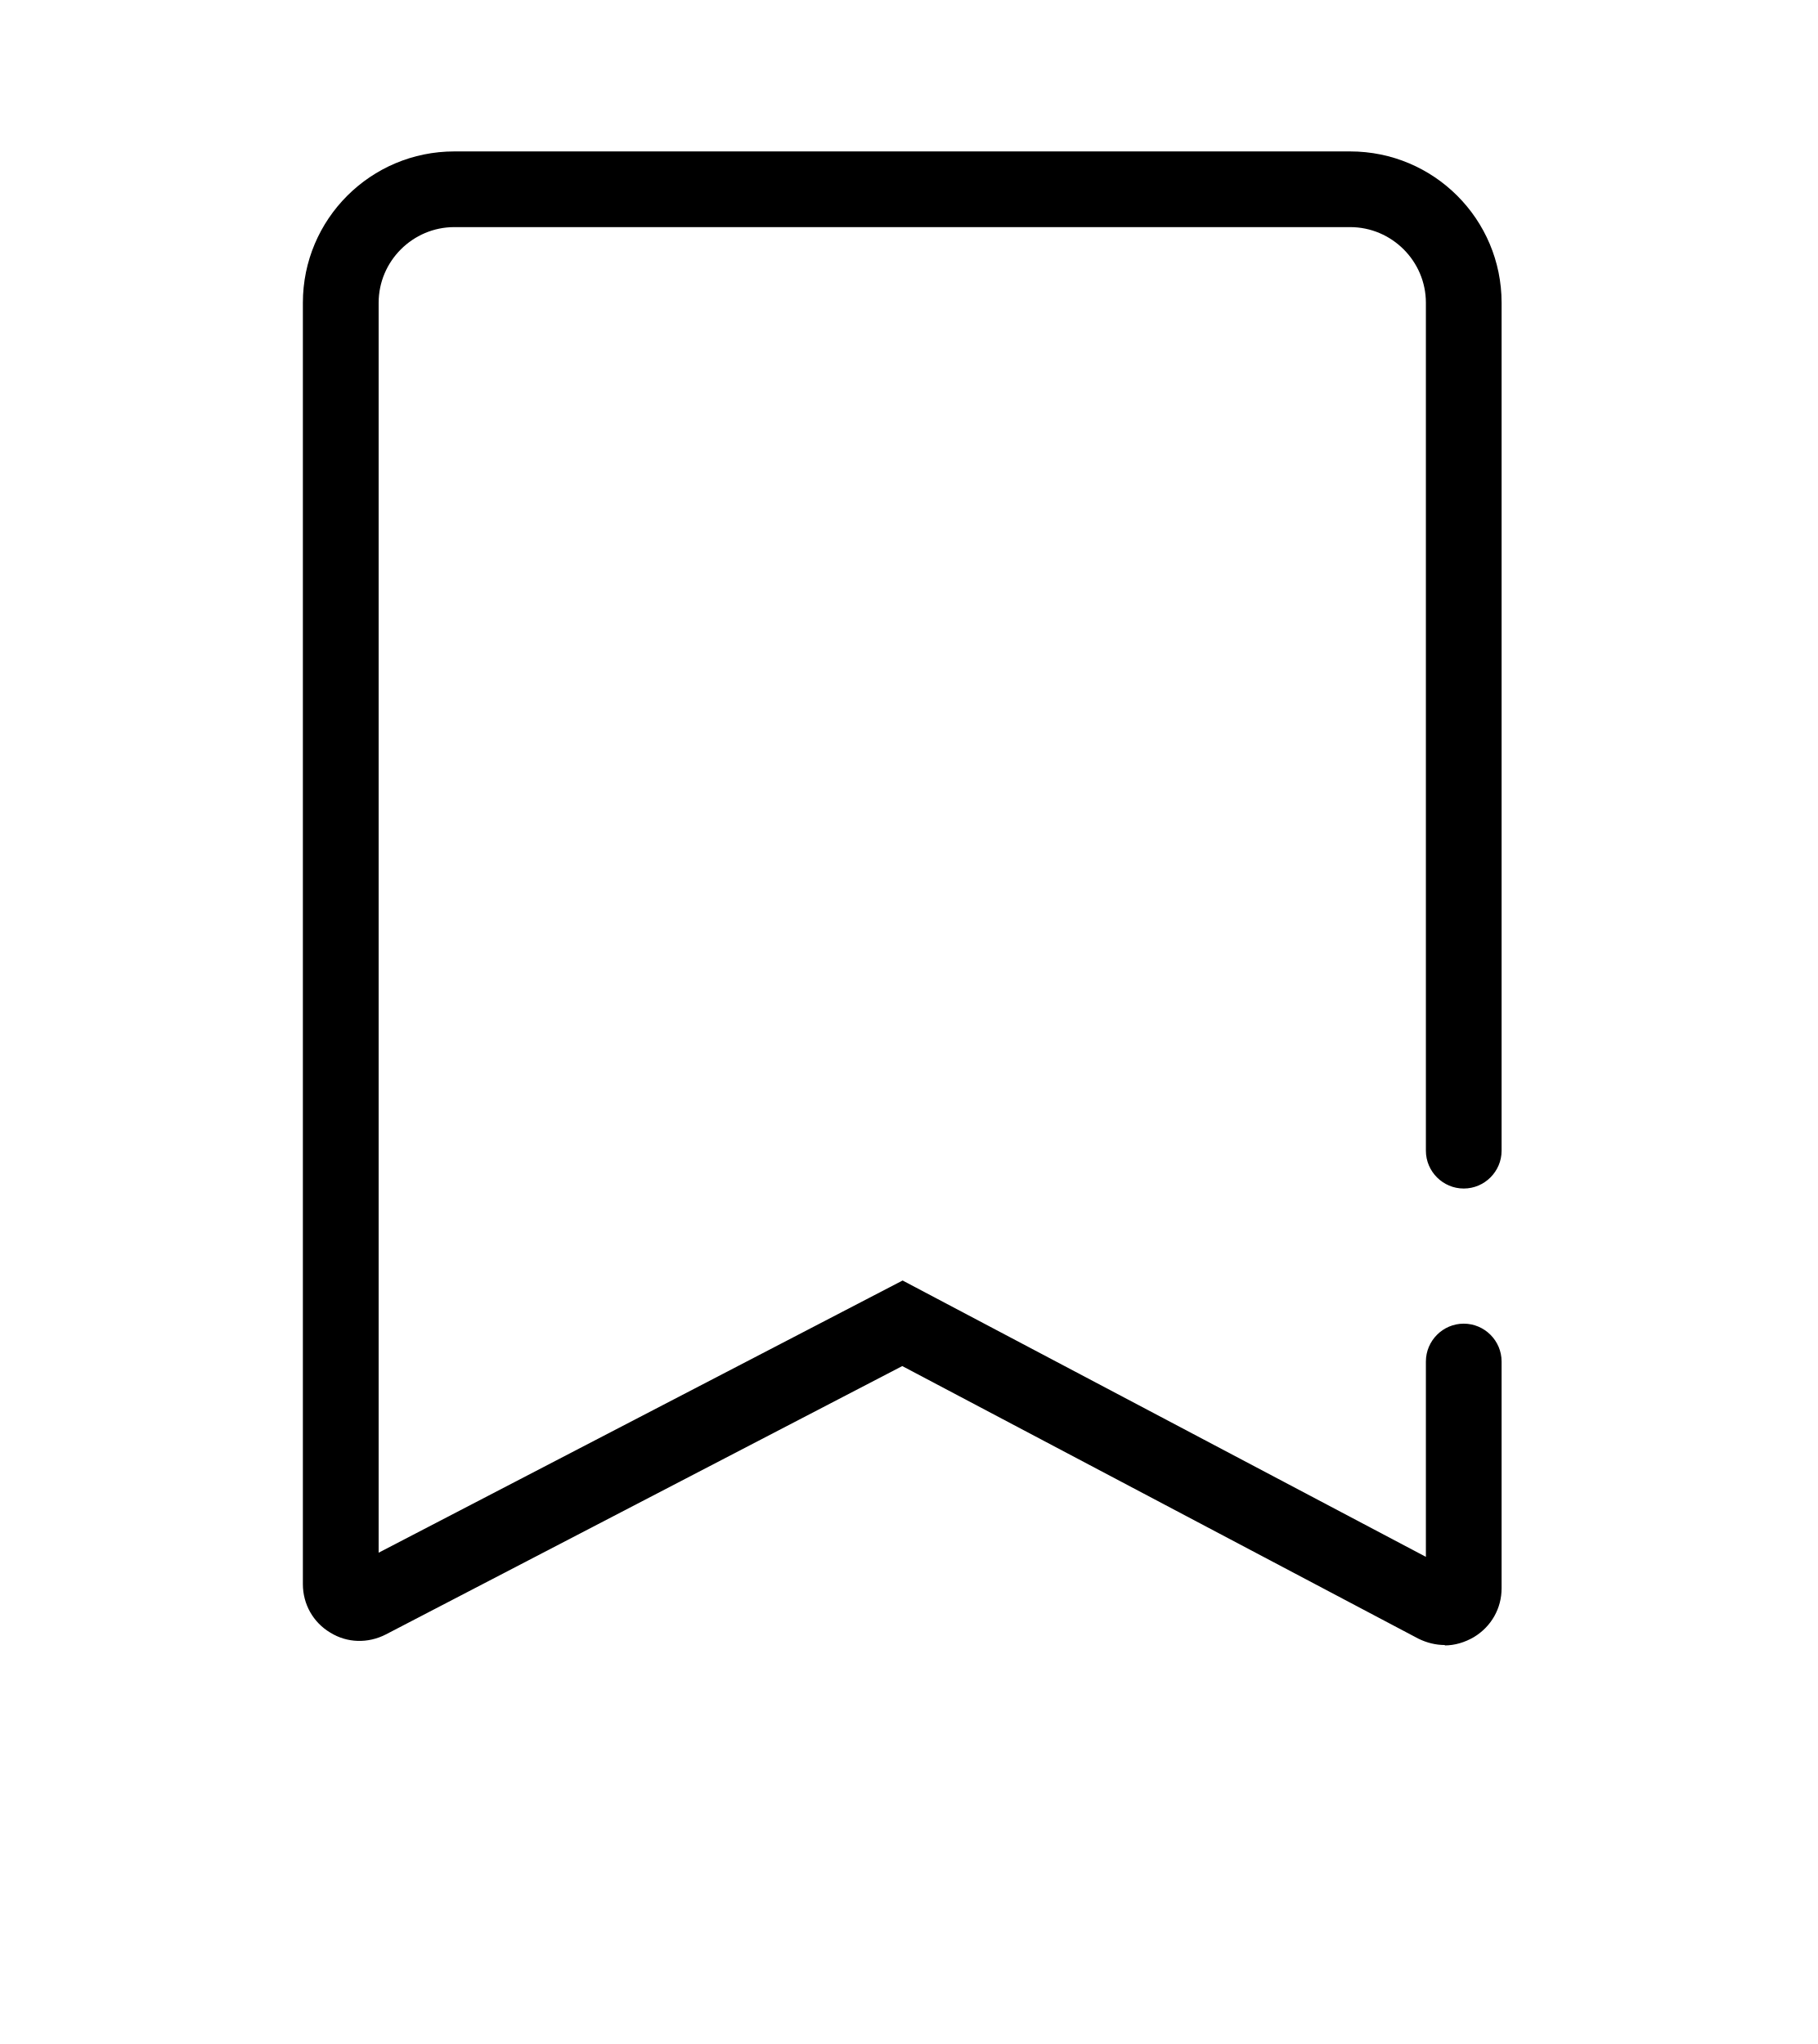
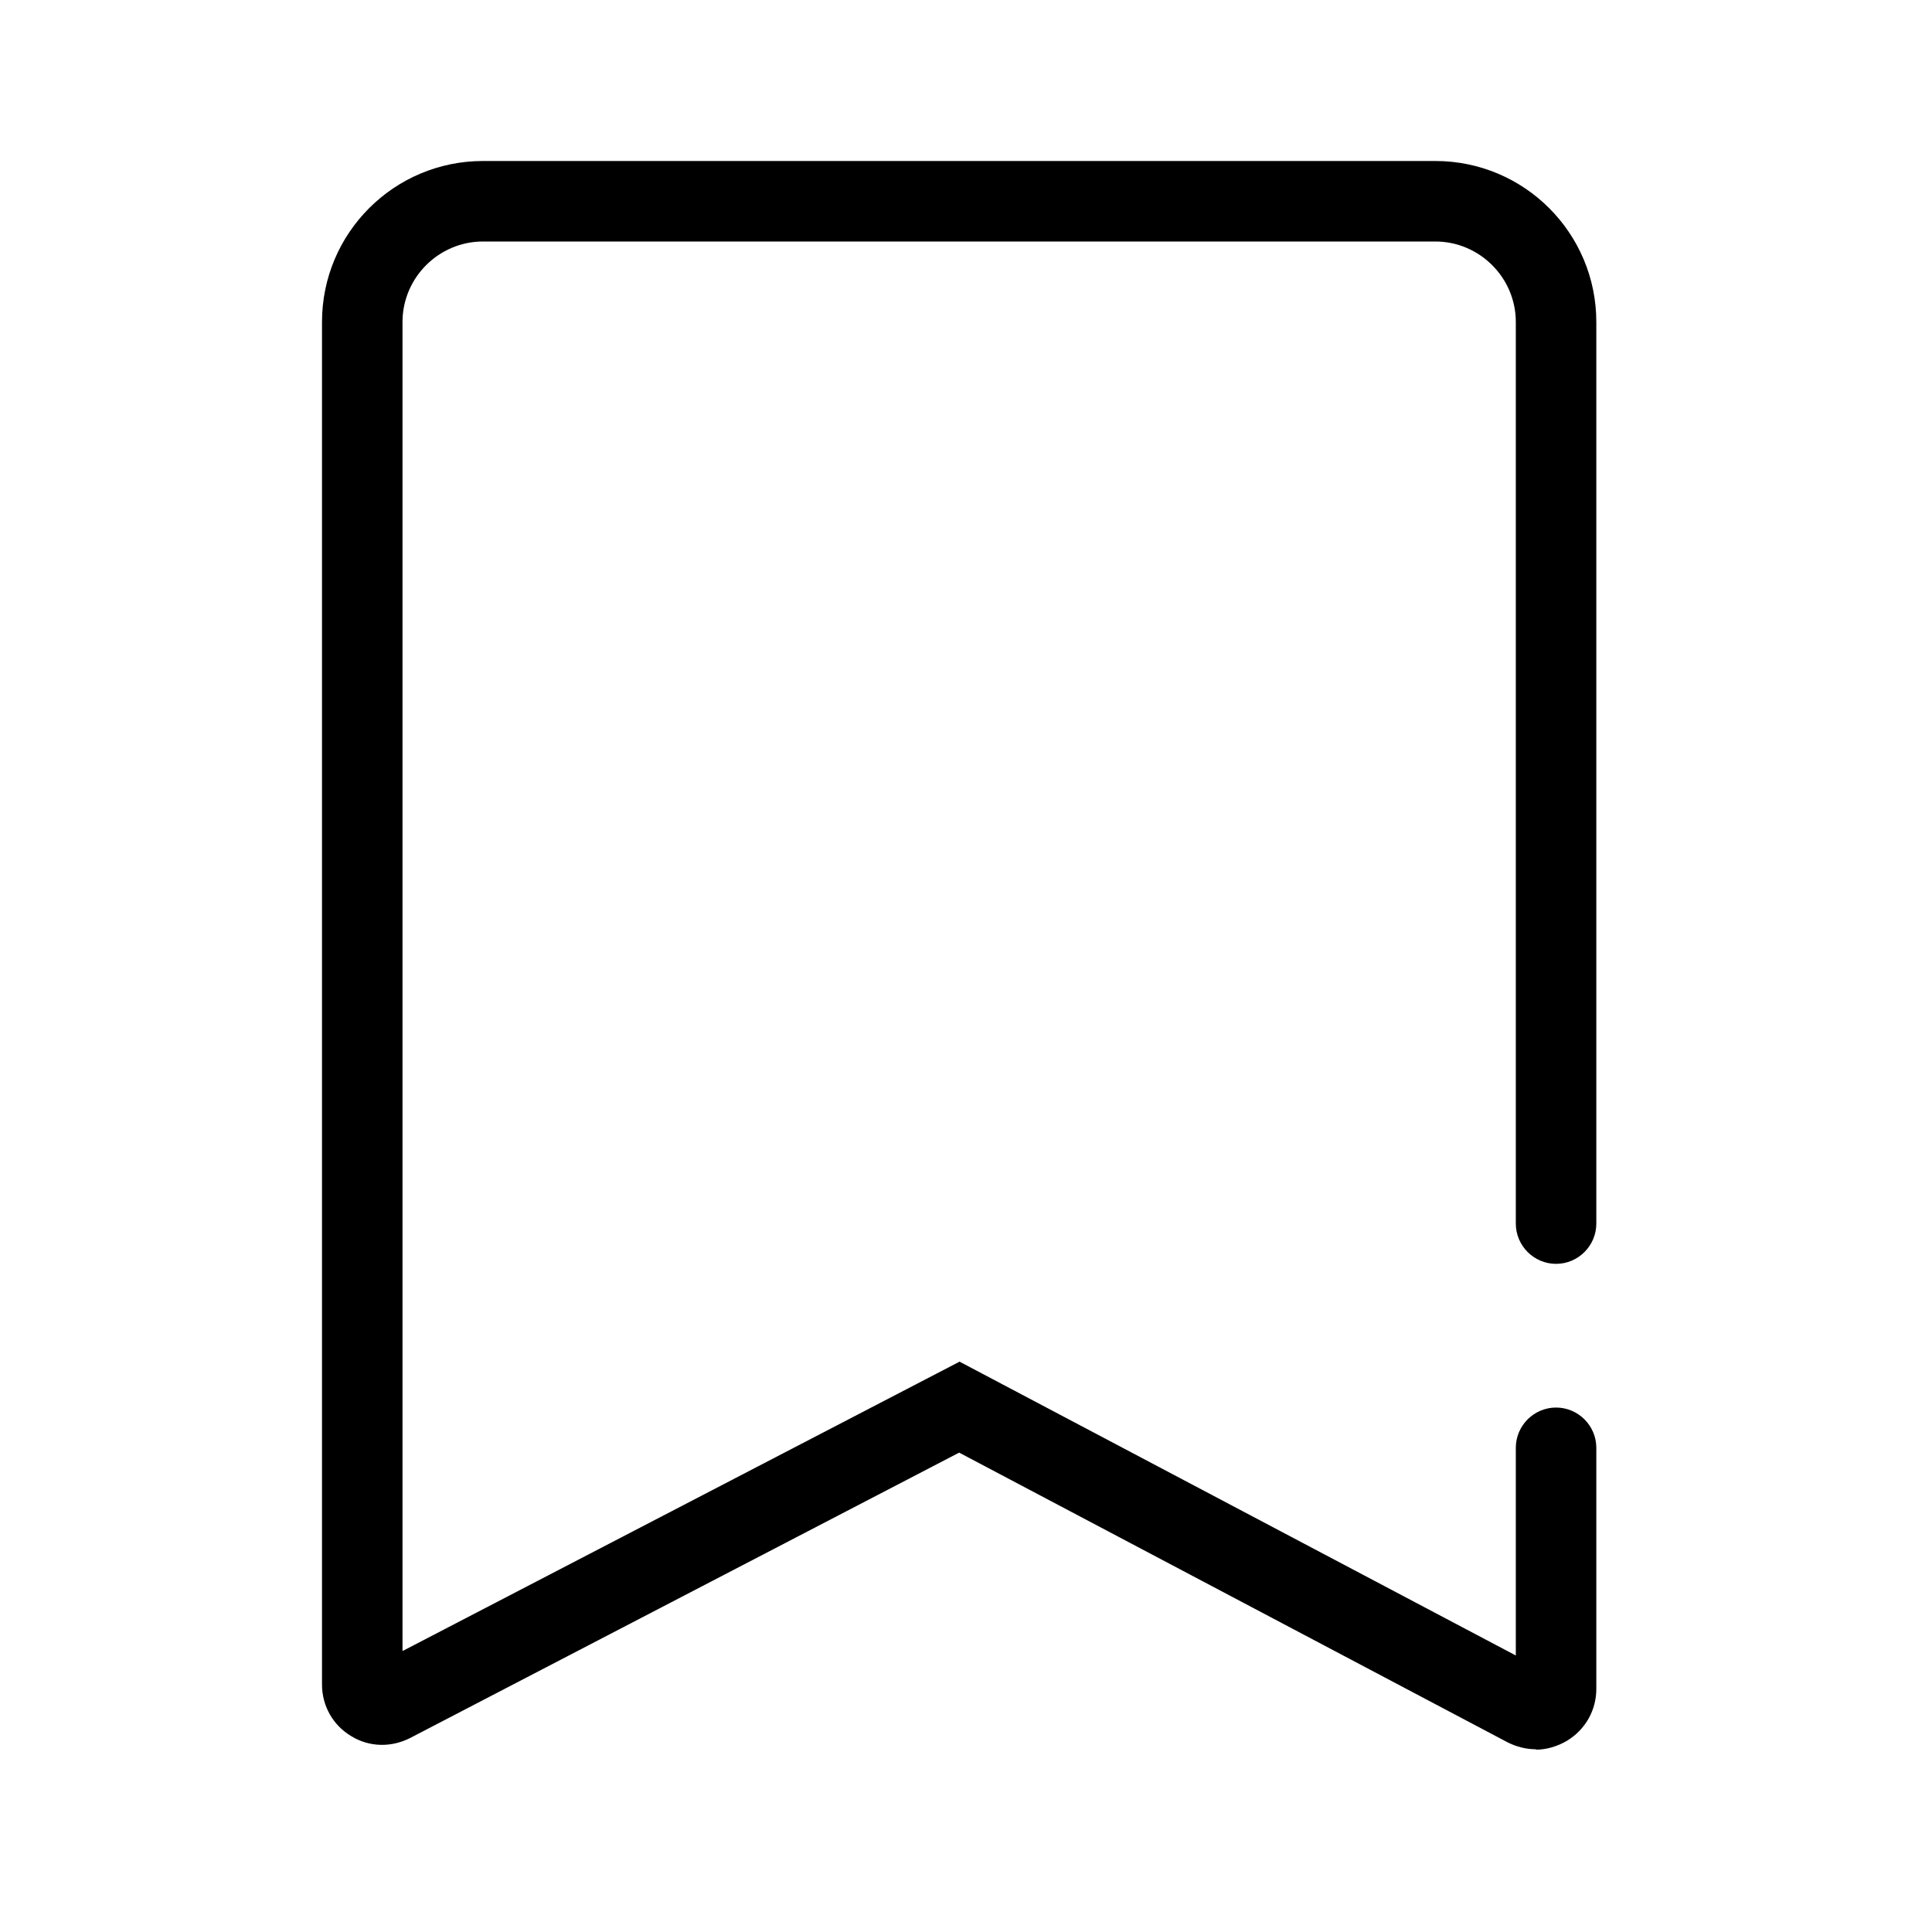
- <svg xmlns="http://www.w3.org/2000/svg" width="32" height="36" viewBox="0 0 32 36" fill="none">
-   <path id="icon" fill="currentColor" d="M25.44 28.973C25.28 28.973 25.12 28.933 24.973 28.86L15.887 24.06L6.793 28.787C6.48 28.947 6.113 28.94 5.813 28.753C5.513 28.573 5.333 28.253 5.333 27.9V5.333C5.333 3.86 6.527 2.667 8 2.667H23.773C25.247 2.667 26.44 3.86 26.44 5.333V20.267C26.44 20.633 26.14 20.933 25.773 20.933C25.407 20.933 25.107 20.633 25.107 20.267V5.333C25.107 4.6 24.507 4 23.773 4H8C7.267 4 6.667 4.6 6.667 5.333V27.347L15.893 22.553L25.107 27.42V23.98C25.107 23.613 25.407 23.313 25.773 23.313C26.14 23.313 26.44 23.613 26.44 23.98V27.973C26.44 28.327 26.26 28.647 25.953 28.833C25.793 28.927 25.613 28.98 25.44 28.98V28.973Z" />
+ <svg xmlns="http://www.w3.org/2000/svg" width="48" height="48" viewBox="0 0 48 48">
+   <path id="icon" fill="currentColor" d="M38.16 43.46C37.92 43.46 37.68 43.4 37.46 43.29L23.83 36.09 10.19 43.18C9.72 43.42 9.17 43.41 8.72 43.13 8.27 42.86 8 42.38 8 41.85V8C8 5.79 9.79 4 12 4H35.66C37.87 4 39.66 5.79 39.66 8V30.4C39.66 30.95 39.21 31.4 38.66 31.4 38.11 31.4 37.66 30.95 37.66 30.4V8C37.66 6.9 36.76 6 35.66 6H12C10.9 6 10 6.9 10 8V41.02L23.84 33.83 37.66 41.13V35.97C37.66 35.42 38.11 34.97 38.66 34.97 39.21 34.97 39.66 35.42 39.66 35.97V41.96C39.66 42.49 39.39 42.97 38.93 43.25 38.69 43.39 38.42 43.47 38.16 43.47V43.46Z" />
</svg>
